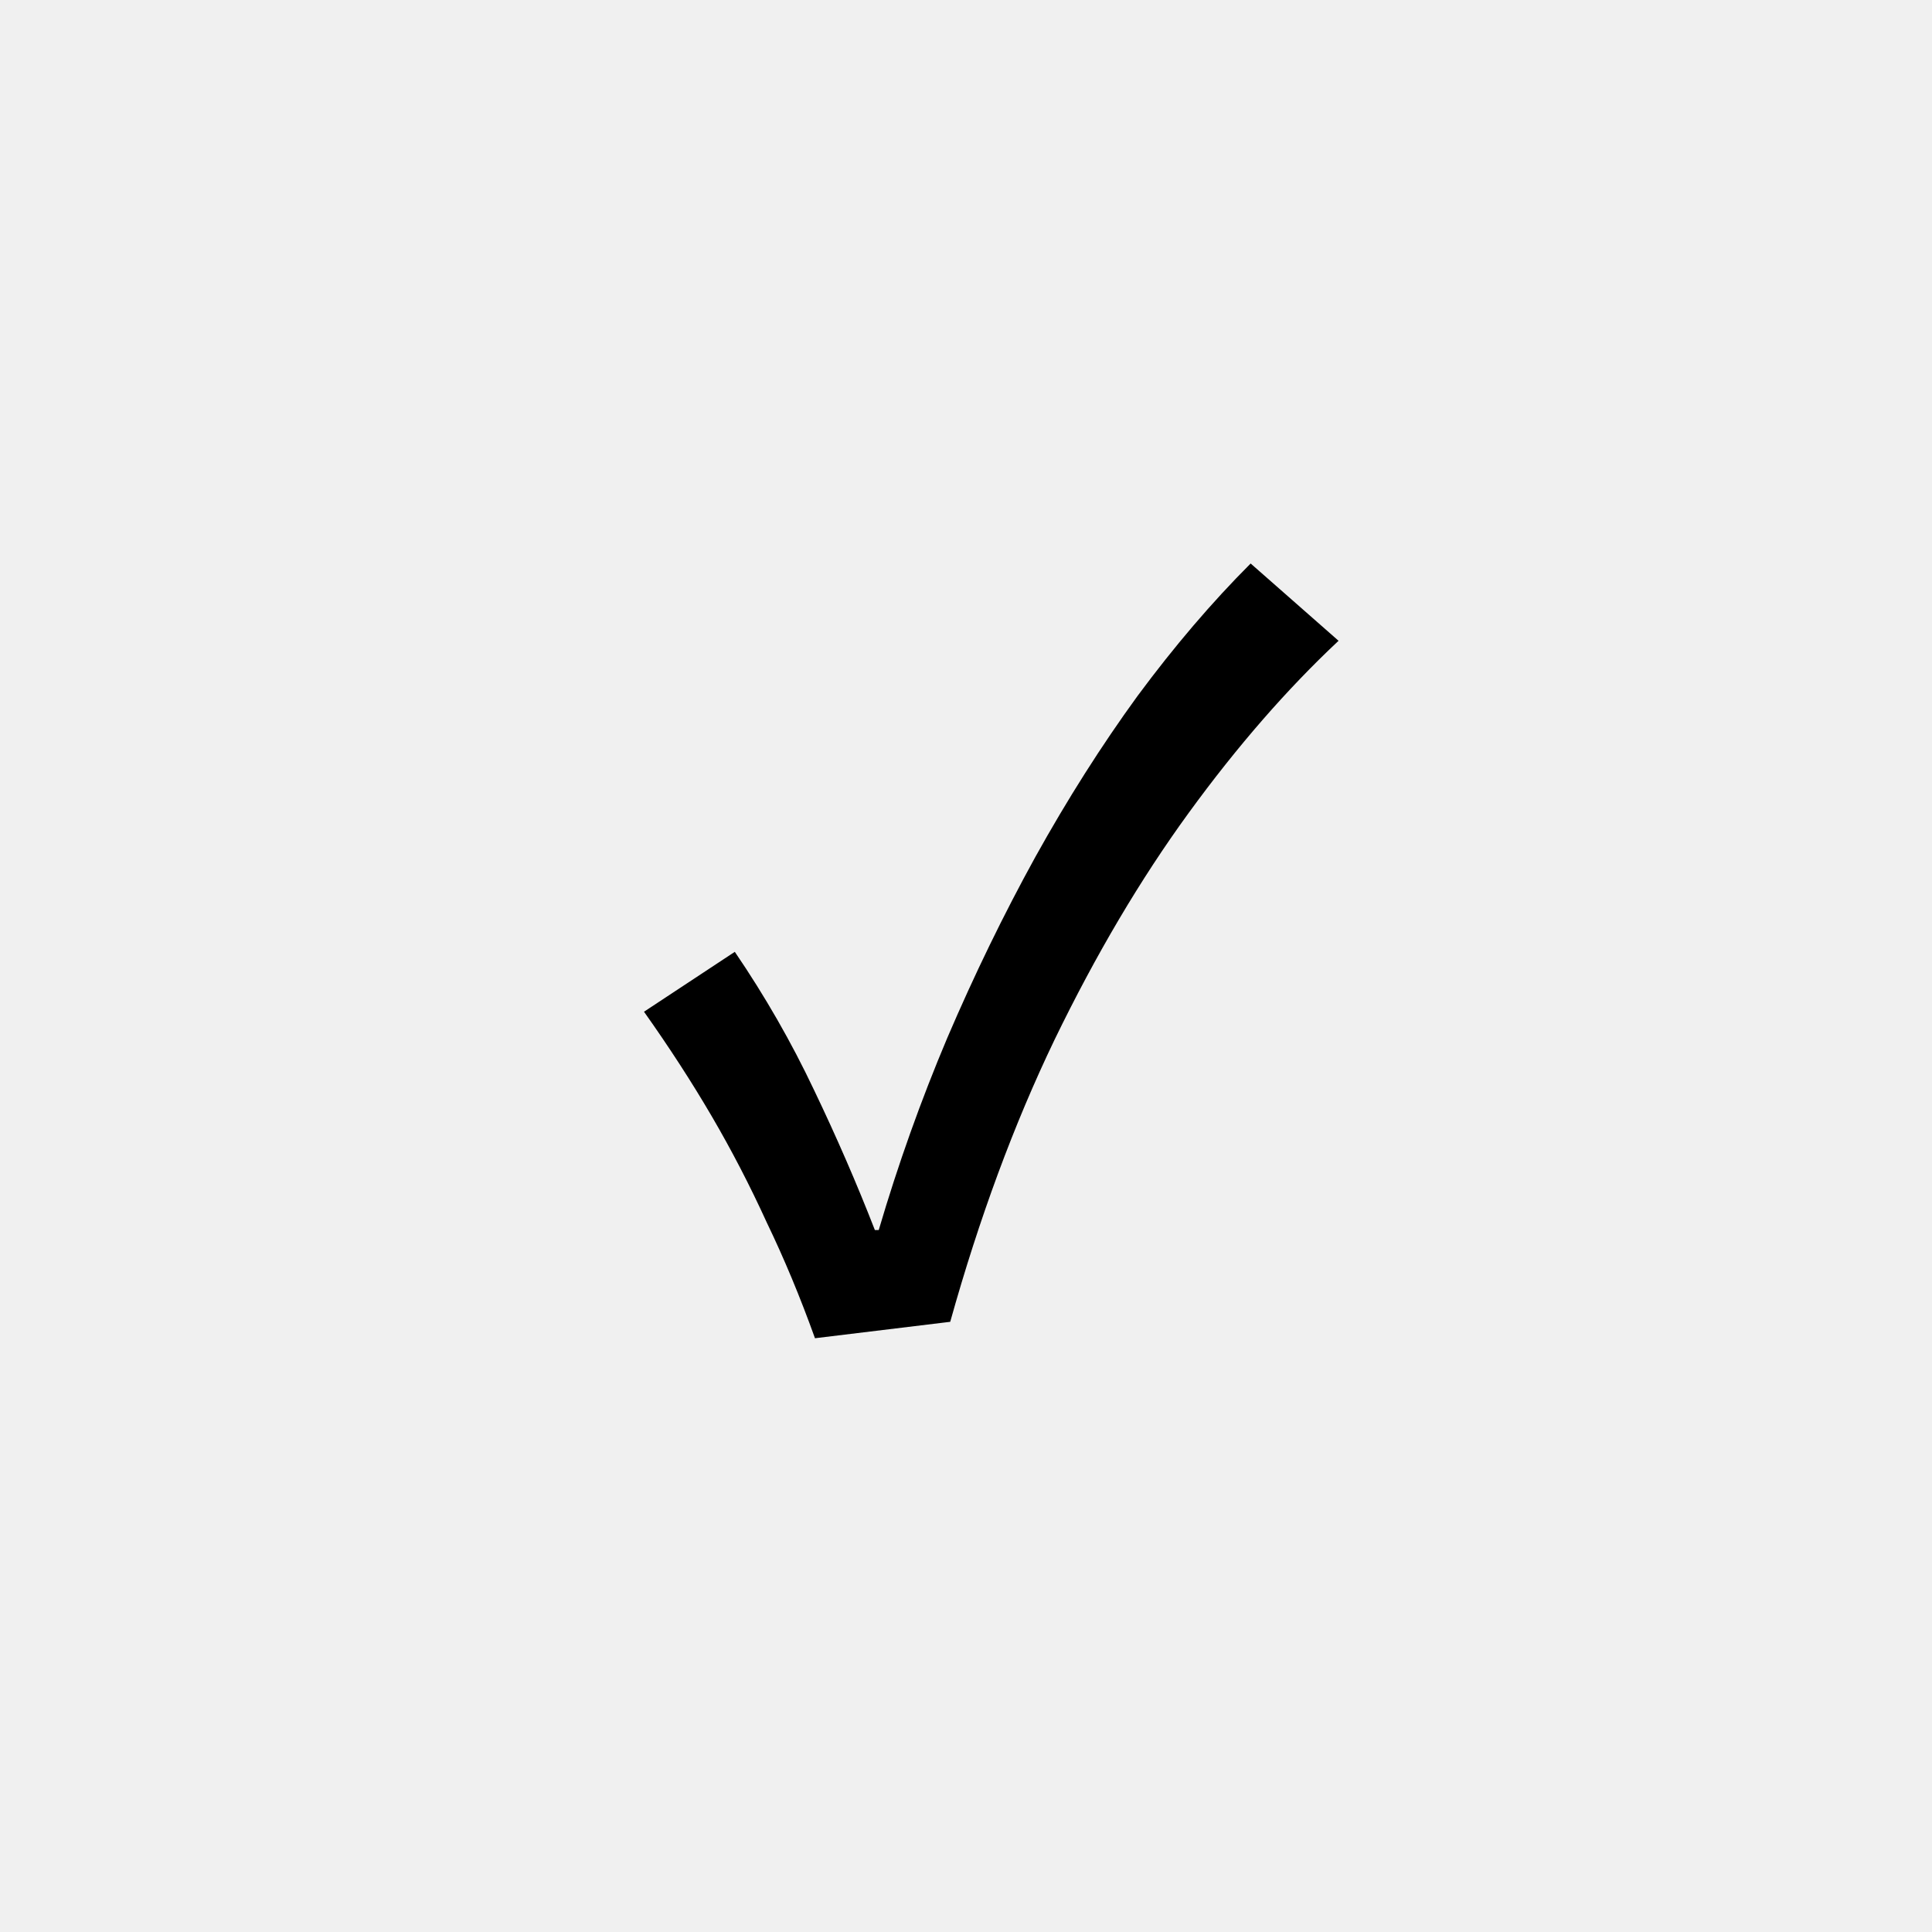
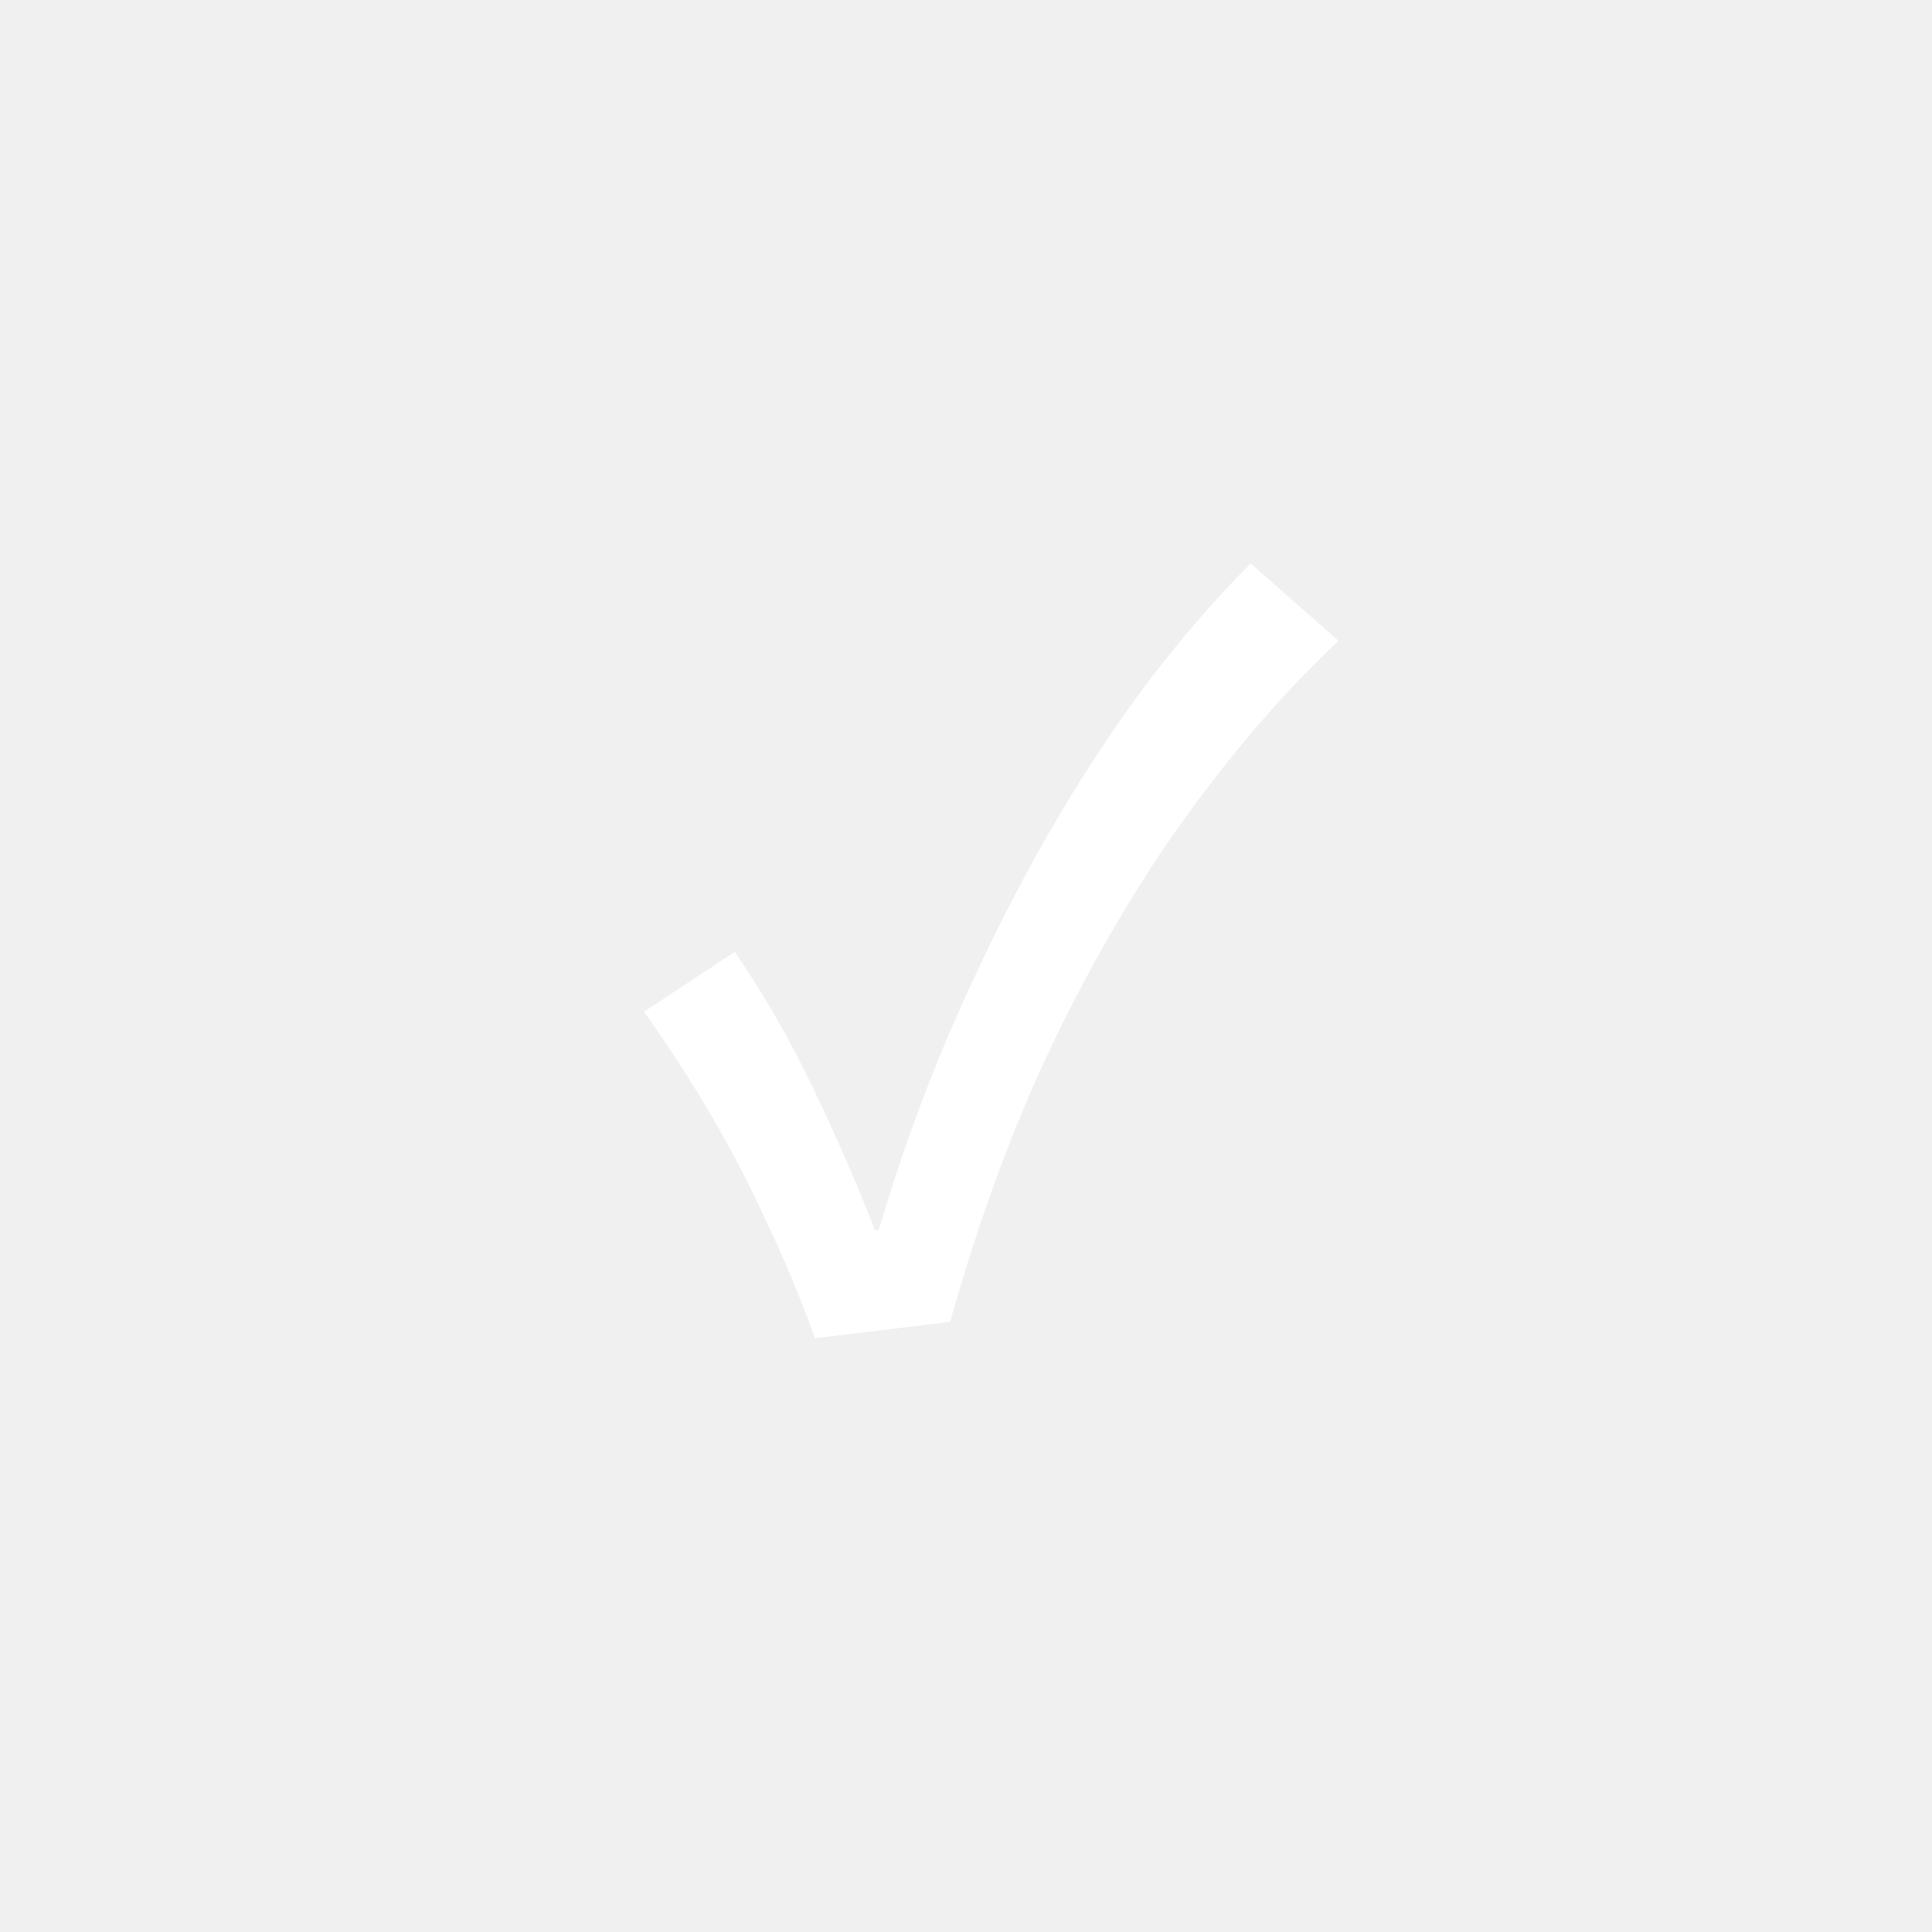
<svg xmlns="http://www.w3.org/2000/svg" width="24" height="24" viewBox="0 0 24 24" fill="none">
-   <path d="M10.124 16.624C9.94 16.112 9.74 15.632 9.524 15.184C9.316 14.728 9.088 14.288 8.84 13.864C8.592 13.44 8.312 13.008 8 12.568L9.128 11.824C9.504 12.376 9.832 12.948 10.112 13.54C10.392 14.124 10.644 14.704 10.868 15.28H10.916C11.156 14.464 11.44 13.668 11.768 12.892C12.104 12.108 12.468 11.36 12.86 10.648C13.26 9.928 13.684 9.26 14.132 8.644C14.588 8.028 15.056 7.48 15.536 7L16.628 7.96C15.988 8.56 15.368 9.272 14.768 10.096C14.168 10.92 13.612 11.86 13.1 12.916C12.596 13.964 12.164 15.132 11.804 16.42L10.124 16.624Z" fill="currentColor" />
+   <path d="M10.124 16.624C9.94 16.112 9.74 15.632 9.524 15.184C9.316 14.728 9.088 14.288 8.84 13.864C8.592 13.44 8.312 13.008 8 12.568L9.128 11.824C9.504 12.376 9.832 12.948 10.112 13.54C10.392 14.124 10.644 14.704 10.868 15.28H10.916C11.156 14.464 11.44 13.668 11.768 12.892C12.104 12.108 12.468 11.36 12.86 10.648C13.26 9.928 13.684 9.26 14.132 8.644C14.588 8.028 15.056 7.48 15.536 7L16.628 7.96C15.988 8.56 15.368 9.272 14.768 10.096C14.168 10.92 13.612 11.86 13.1 12.916C12.596 13.964 12.164 15.132 11.804 16.42L10.124 16.624Z" fill="white" />
</svg>
